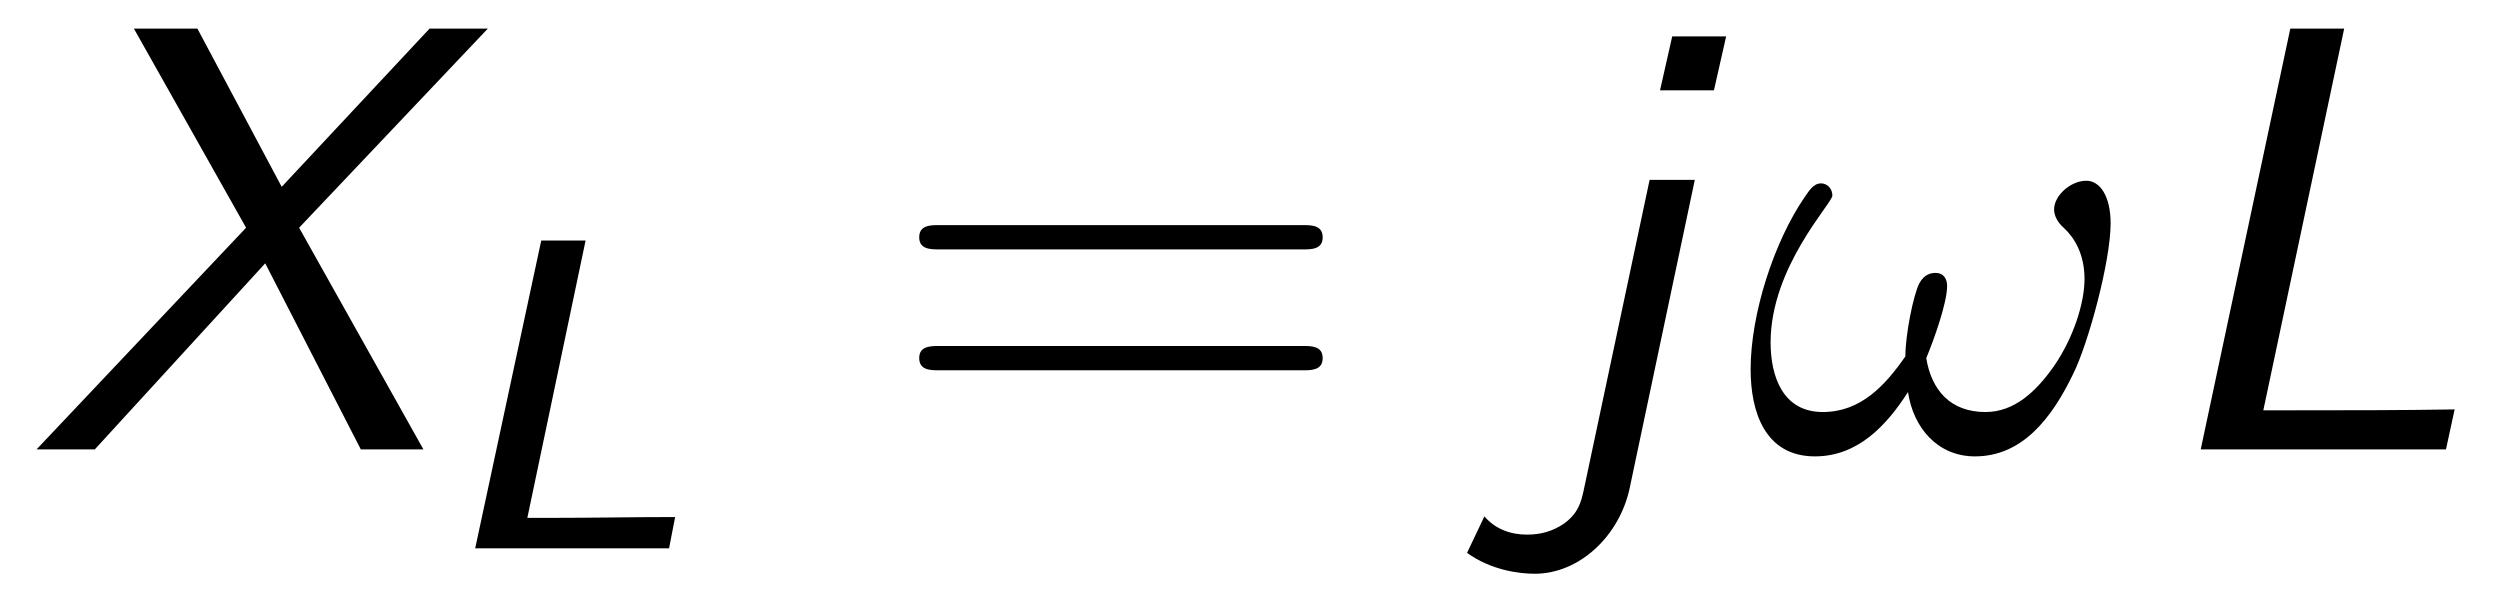
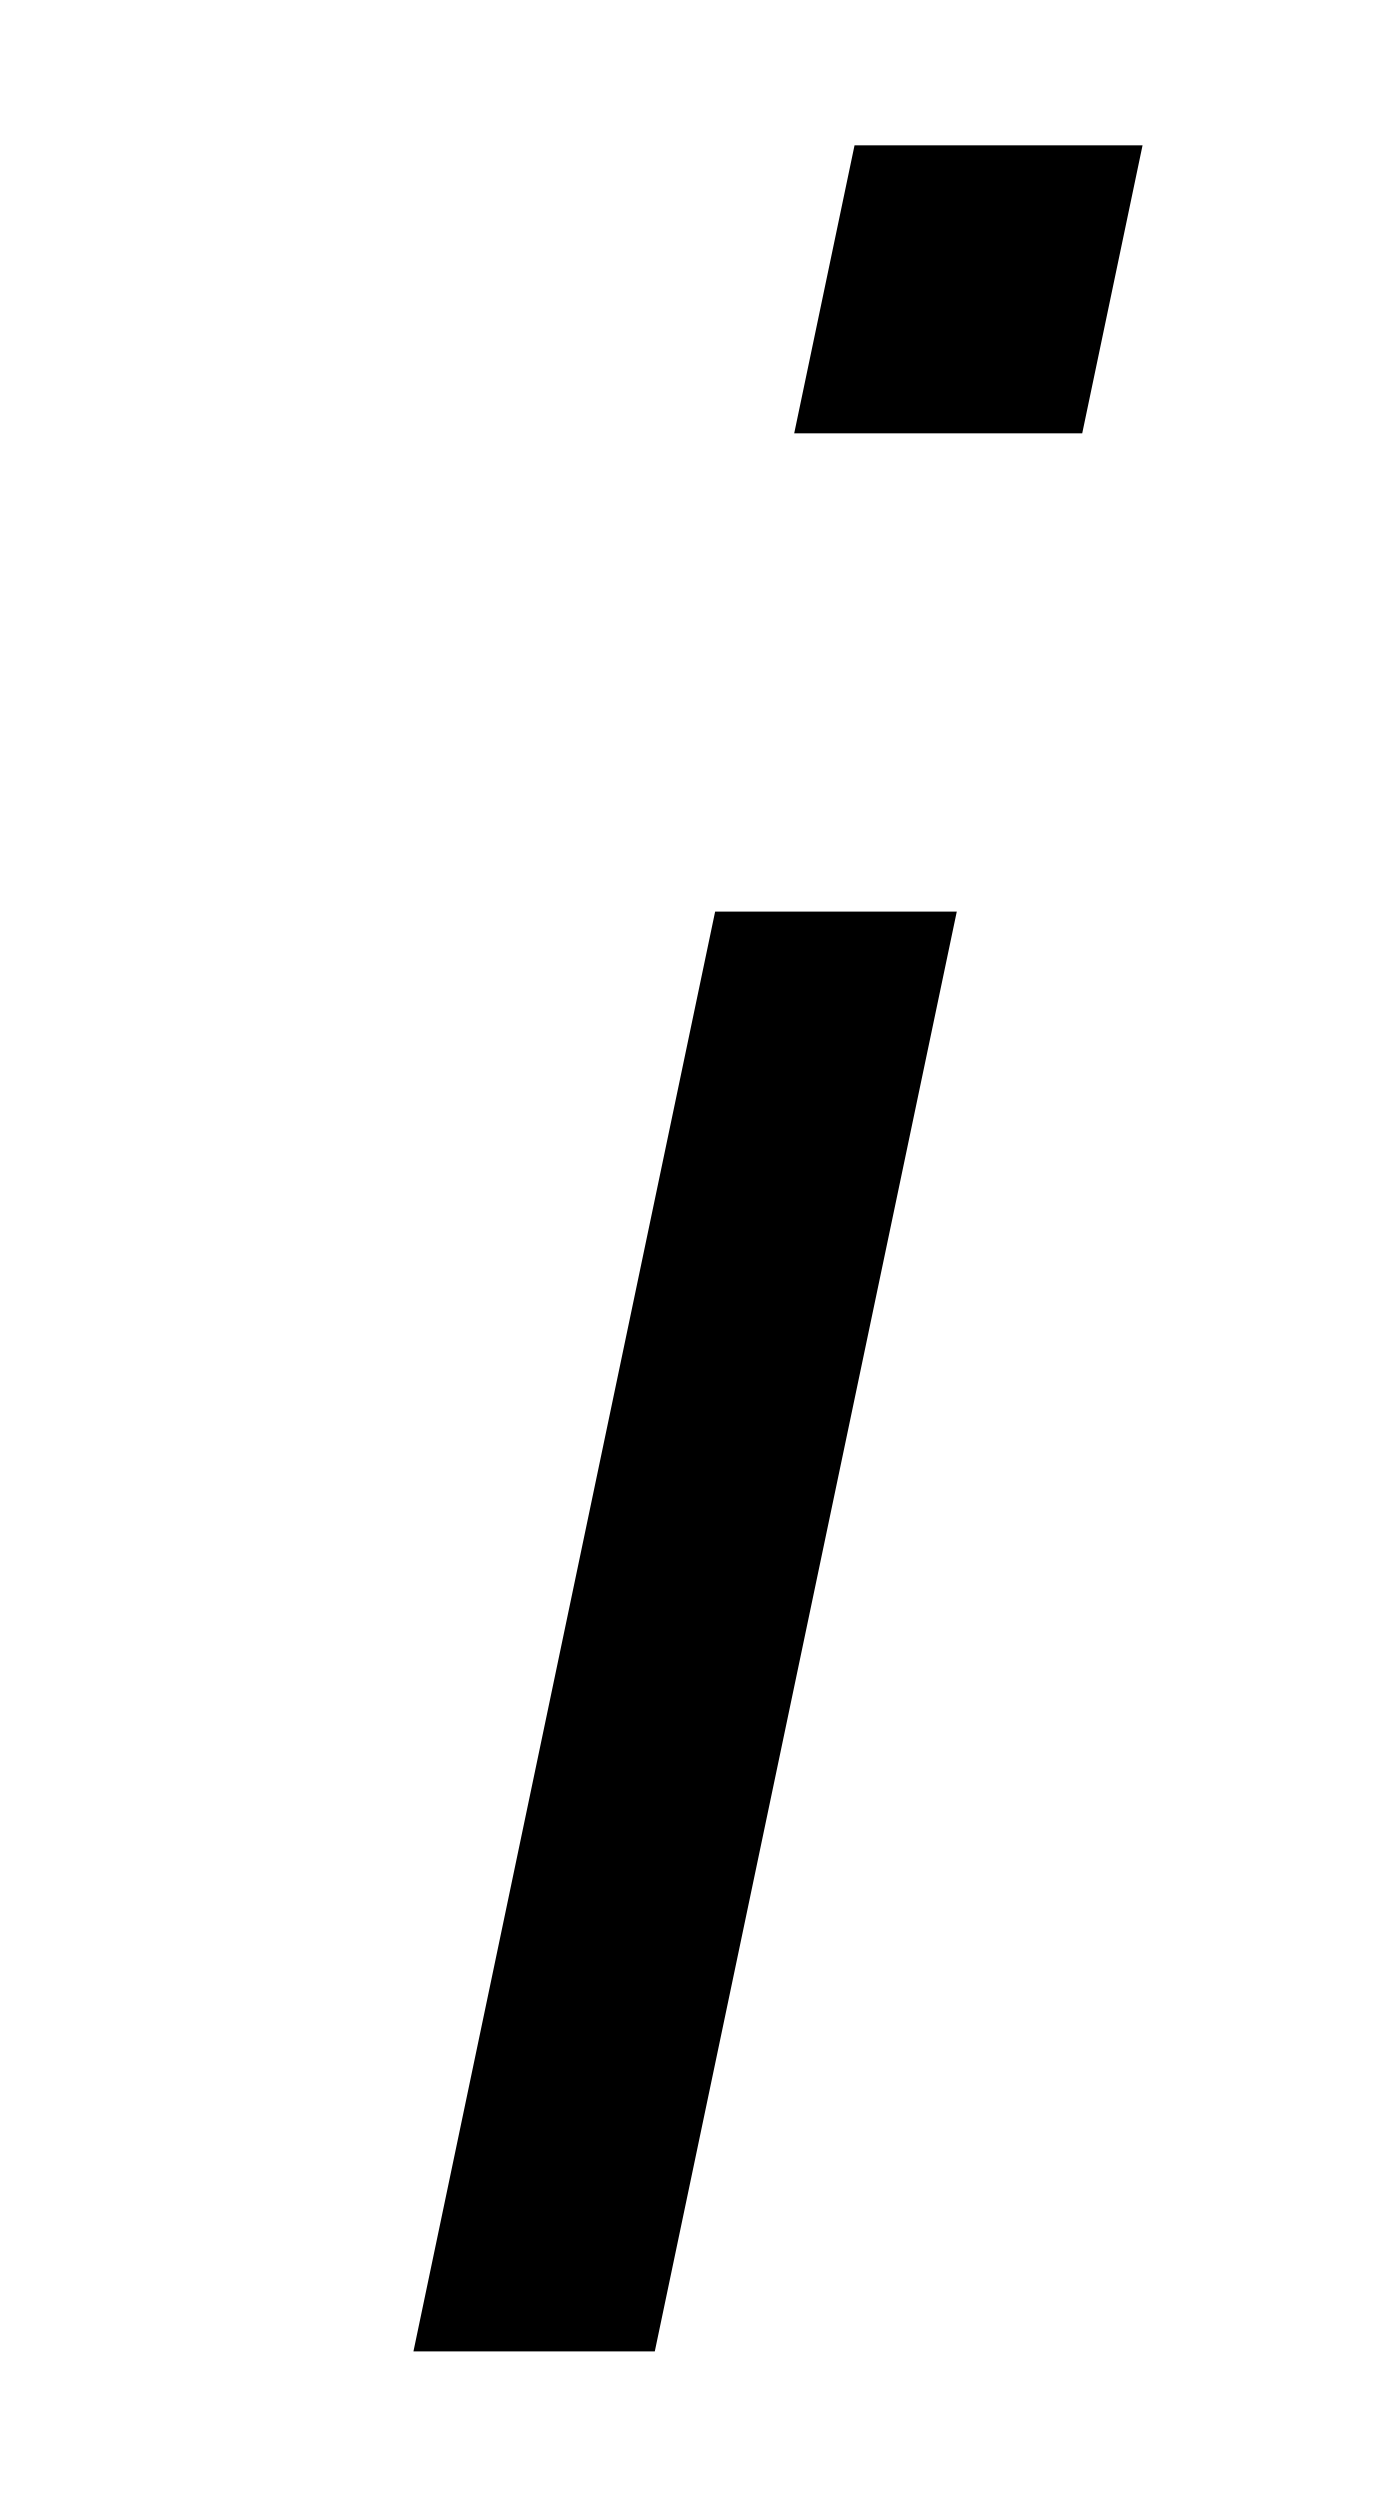
- <svg xmlns="http://www.w3.org/2000/svg" xmlns:xlink="http://www.w3.org/1999/xlink" viewBox="0 0 44.924 10.697">
+ <svg xmlns="http://www.w3.org/2000/svg" xmlns:xlink="http://www.w3.org/1999/xlink" viewBox="0 0 4.666 8.411">
  <defs>
    <g>
      <g id="glyph-0-0">
-         <path d="M 4.875 -3.984 L 8.266 -7.562 L 7.219 -7.562 L 4.562 -4.719 L 3.047 -7.562 L 1.906 -7.562 L 3.922 -3.984 L 0.156 0 L 1.203 0 L 4.266 -3.344 L 5.984 0 L 7.109 0 Z M 4.875 -3.984 " />
-       </g>
-       <g id="glyph-0-1">
-         <path d="M 3.594 -7.422 L 2.625 -7.422 L 2.406 -6.453 L 3.375 -6.453 Z M 1.031 0.75 C 0.984 0.953 0.938 1.141 0.688 1.328 C 0.484 1.469 0.266 1.531 0.016 1.531 C -0.297 1.531 -0.562 1.422 -0.75 1.203 L -1.062 1.859 C -0.625 2.172 -0.125 2.234 0.156 2.234 C 0.953 2.234 1.672 1.562 1.859 0.703 L 3.031 -4.844 L 2.219 -4.844 Z M 1.031 0.75 " />
-       </g>
-       <g id="glyph-0-2">
-         <path d="M 3.609 -7.562 L 2.641 -7.562 L 1.031 0 L 5.438 0 L 5.594 -0.719 C 4.625 -0.703 3.641 -0.703 2.672 -0.703 L 2.156 -0.703 Z M 3.609 -7.562 " />
-       </g>
-       <g id="glyph-1-0">
-         <path d="M 2.75 -5.531 L 1.953 -5.531 L 0.766 0 L 4.25 0 L 4.359 -0.562 C 3.609 -0.562 2.859 -0.547 2.094 -0.547 L 1.703 -0.547 Z M 2.75 -5.531 " />
-       </g>
-       <g id="glyph-2-0">
-         <path d="M 7.5 -3.594 C 7.656 -3.594 7.859 -3.594 7.859 -3.812 C 7.859 -4.031 7.656 -4.031 7.5 -4.031 L 0.969 -4.031 C 0.812 -4.031 0.609 -4.031 0.609 -3.812 C 0.609 -3.594 0.812 -3.594 0.984 -3.594 Z M 7.5 -1.422 C 7.656 -1.422 7.859 -1.422 7.859 -1.641 C 7.859 -1.859 7.656 -1.859 7.5 -1.859 L 0.984 -1.859 C 0.812 -1.859 0.609 -1.859 0.609 -1.641 C 0.609 -1.422 0.812 -1.422 0.969 -1.422 Z M 7.5 -1.422 " />
-       </g>
-       <g id="glyph-3-0">
-         <path d="M 6.594 -4.062 C 6.594 -4.547 6.406 -4.828 6.156 -4.828 C 5.875 -4.828 5.578 -4.562 5.578 -4.312 C 5.578 -4.203 5.641 -4.078 5.75 -3.984 C 5.938 -3.812 6.125 -3.516 6.125 -3.062 C 6.125 -2.625 5.922 -2 5.578 -1.5 C 5.25 -1.031 4.859 -0.672 4.344 -0.672 C 3.719 -0.672 3.375 -1.062 3.281 -1.641 C 3.406 -1.938 3.656 -2.625 3.656 -2.938 C 3.656 -3.062 3.594 -3.172 3.453 -3.172 C 3.375 -3.172 3.25 -3.156 3.156 -2.984 C 3.047 -2.766 2.906 -2.062 2.906 -1.672 C 2.547 -1.156 2.109 -0.672 1.422 -0.672 C 0.703 -0.672 0.484 -1.312 0.484 -1.922 C 0.484 -3.281 1.594 -4.422 1.594 -4.562 C 1.594 -4.688 1.5 -4.781 1.391 -4.781 C 1.25 -4.781 1.172 -4.641 1.094 -4.531 C 0.547 -3.734 0.125 -2.438 0.125 -1.438 C 0.125 -0.688 0.375 0.125 1.281 0.125 C 2.047 0.125 2.562 -0.422 2.953 -1.031 C 3.047 -0.391 3.484 0.125 4.156 0.125 C 5 0.125 5.531 -0.547 5.922 -1.359 C 6.188 -1.891 6.594 -3.375 6.594 -4.062 Z M 6.594 -4.062 " />
+         <path d="M 3.344 -7.422 L 2.375 -7.422 L 2.172 -6.453 L 3.141 -6.453 Z M 0.891 0 L 1.703 0 L 2.719 -4.844 L 1.906 -4.844 Z M 0.891 0 " />
      </g>
    </g>
-     <clipPath id="clip-0">
-       <path clip-rule="nonzero" d="M 26 0 L 32 0 L 32 10.695 L 26 10.695 Z M 26 0 " />
-     </clipPath>
-     <clipPath id="clip-1">
-       <path clip-rule="nonzero" d="M 39 0 L 44.926 0 L 44.926 9 L 39 9 Z M 39 0 " />
-     </clipPath>
  </defs>
  <g fill="rgb(0%, 0%, 0%)" fill-opacity="1">
-     <use xlink:href="#glyph-0-0" x="0.5" y="8.076" />
-   </g>
-   <g fill="rgb(0%, 0%, 0%)" fill-opacity="1">
-     <use xlink:href="#glyph-1-0" x="7.773" y="9.853" />
-   </g>
-   <g fill="rgb(0%, 0%, 0%)" fill-opacity="1">
-     <use xlink:href="#glyph-2-0" x="15.909" y="8.076" />
-   </g>
-   <g clip-path="url(#clip-0)">
-     <g fill="rgb(0%, 0%, 0%)" fill-opacity="1">
-       <use xlink:href="#glyph-0-1" x="27.424" y="8.076" />
-     </g>
-   </g>
-   <g fill="rgb(0%, 0%, 0%)" fill-opacity="1">
-     <use xlink:href="#glyph-3-0" x="31.333" y="8.076" />
-   </g>
-   <g clip-path="url(#clip-1)">
-     <g fill="rgb(0%, 0%, 0%)" fill-opacity="1">
-       <use xlink:href="#glyph-0-2" x="38.515" y="8.076" />
-     </g>
+     <use xlink:href="#glyph-0-0" x="0.5" y="7.911" />
  </g>
</svg>
